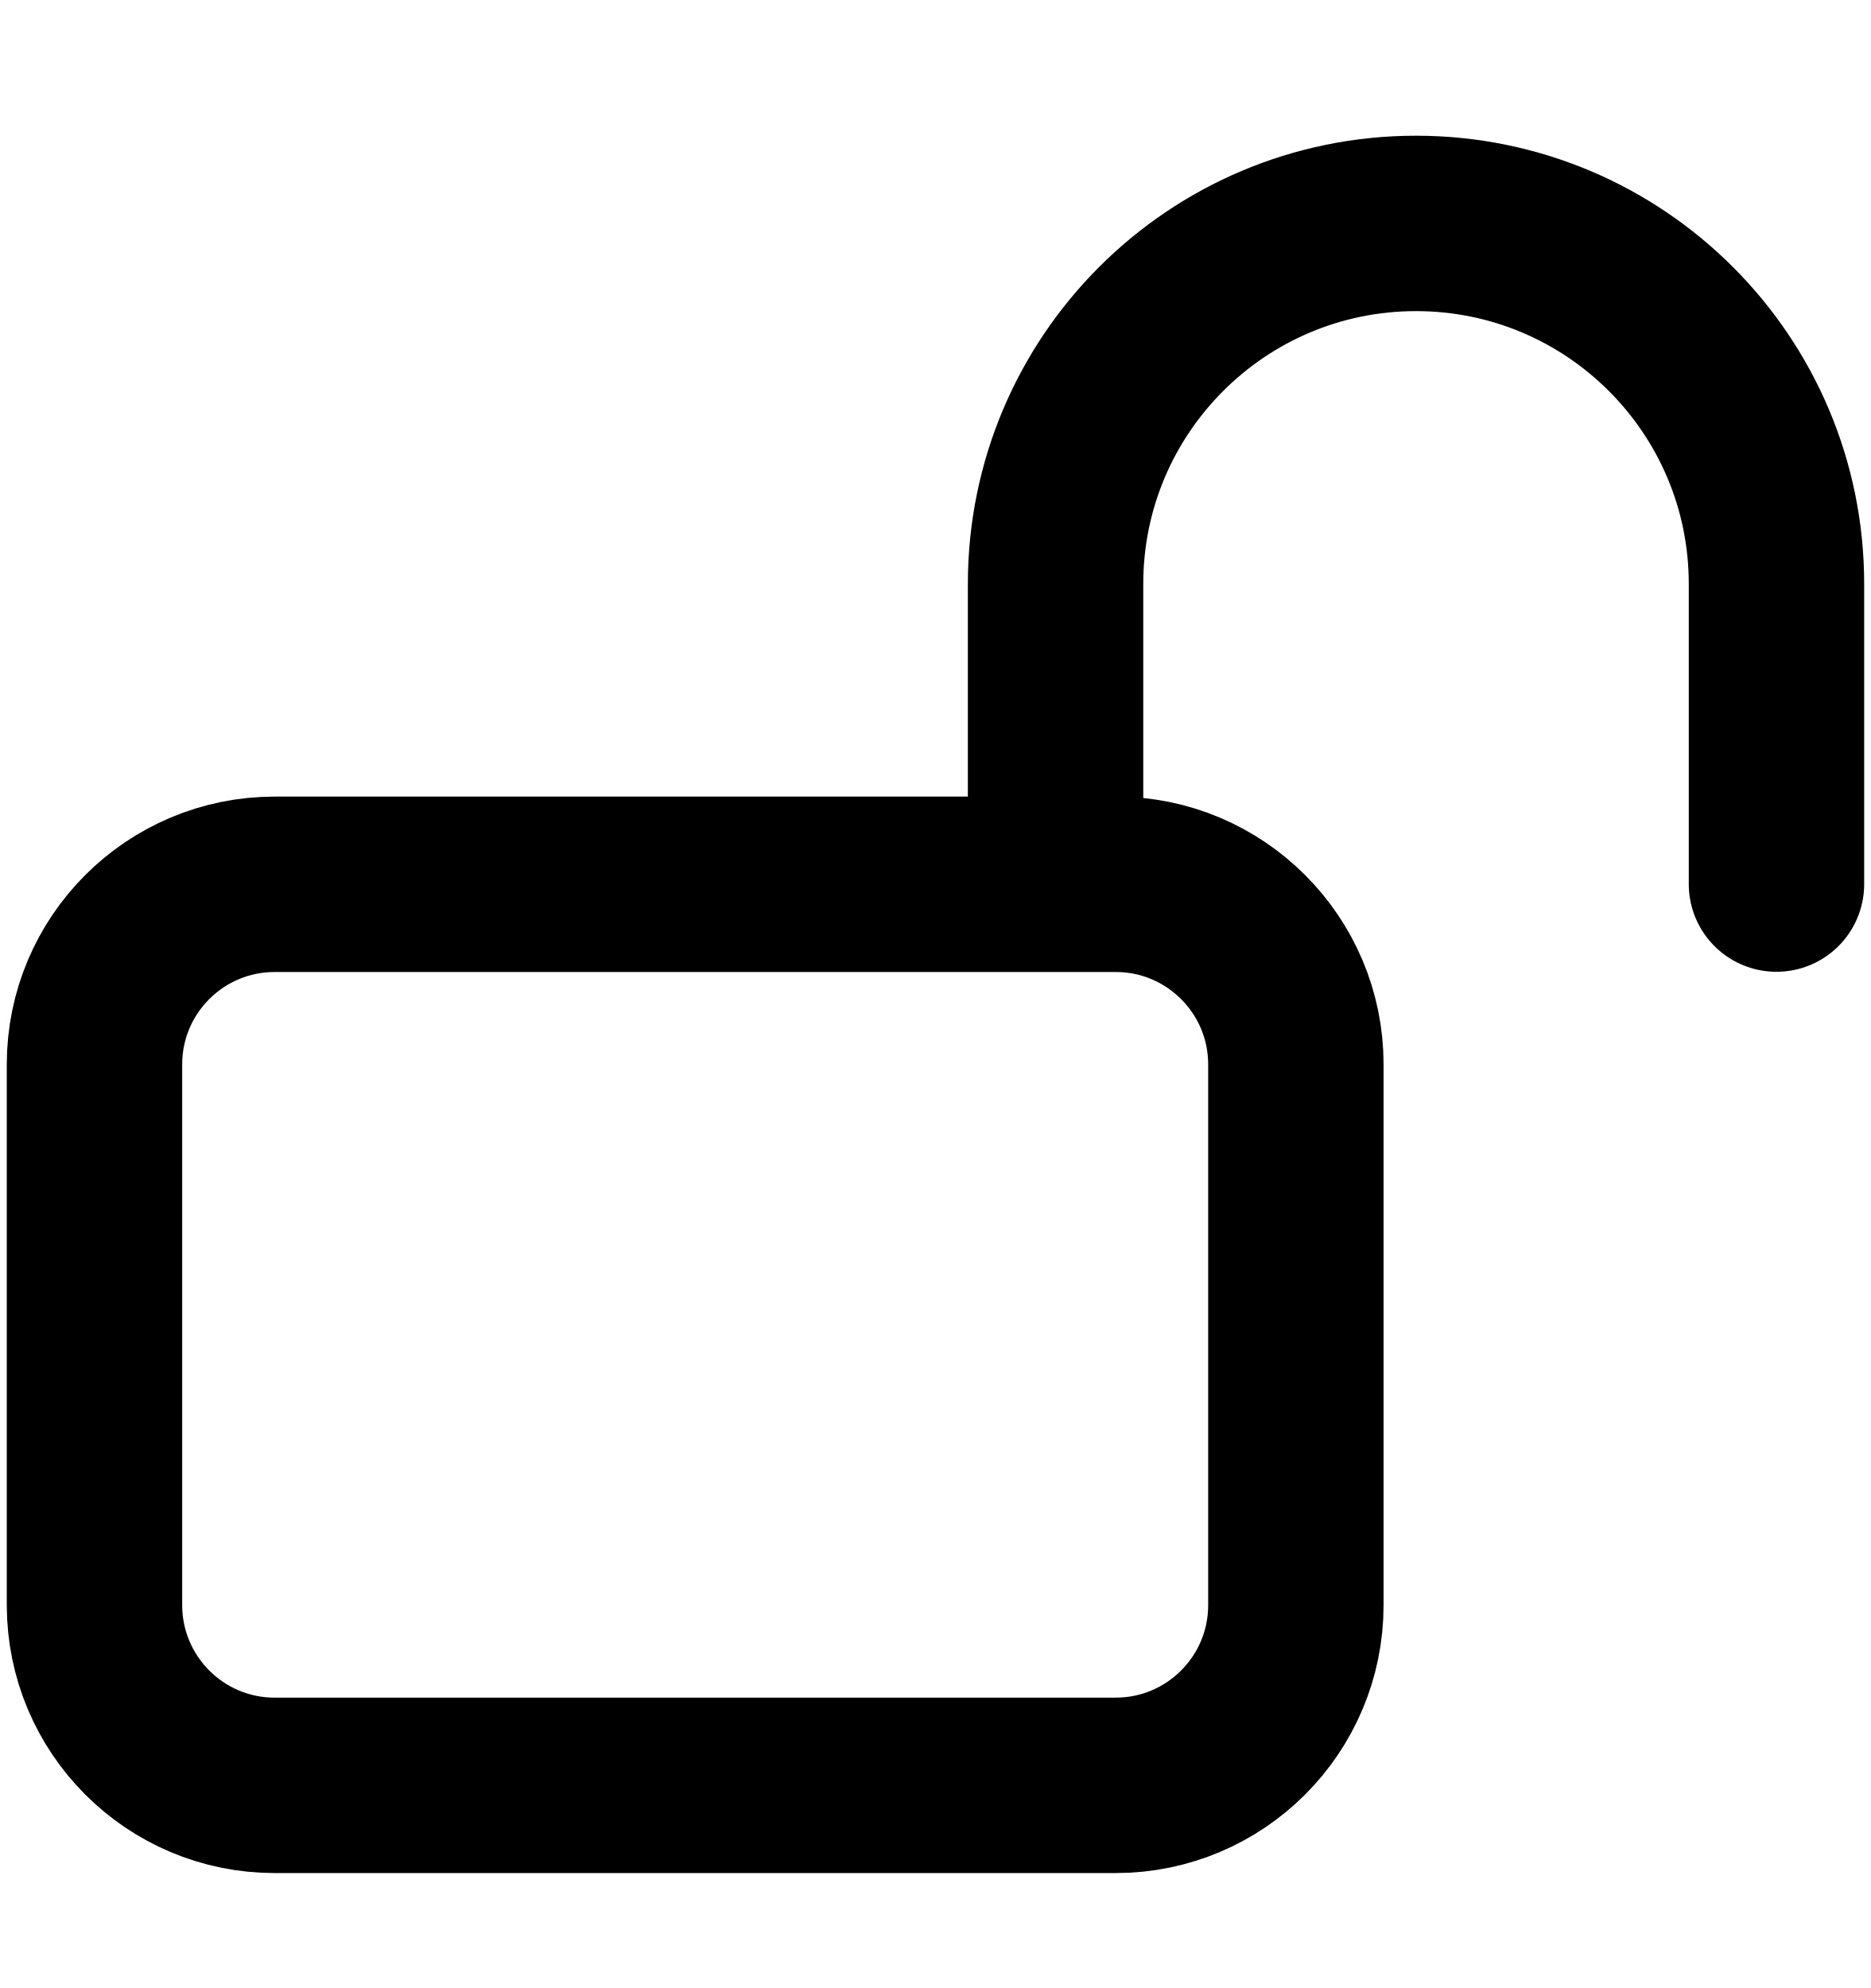
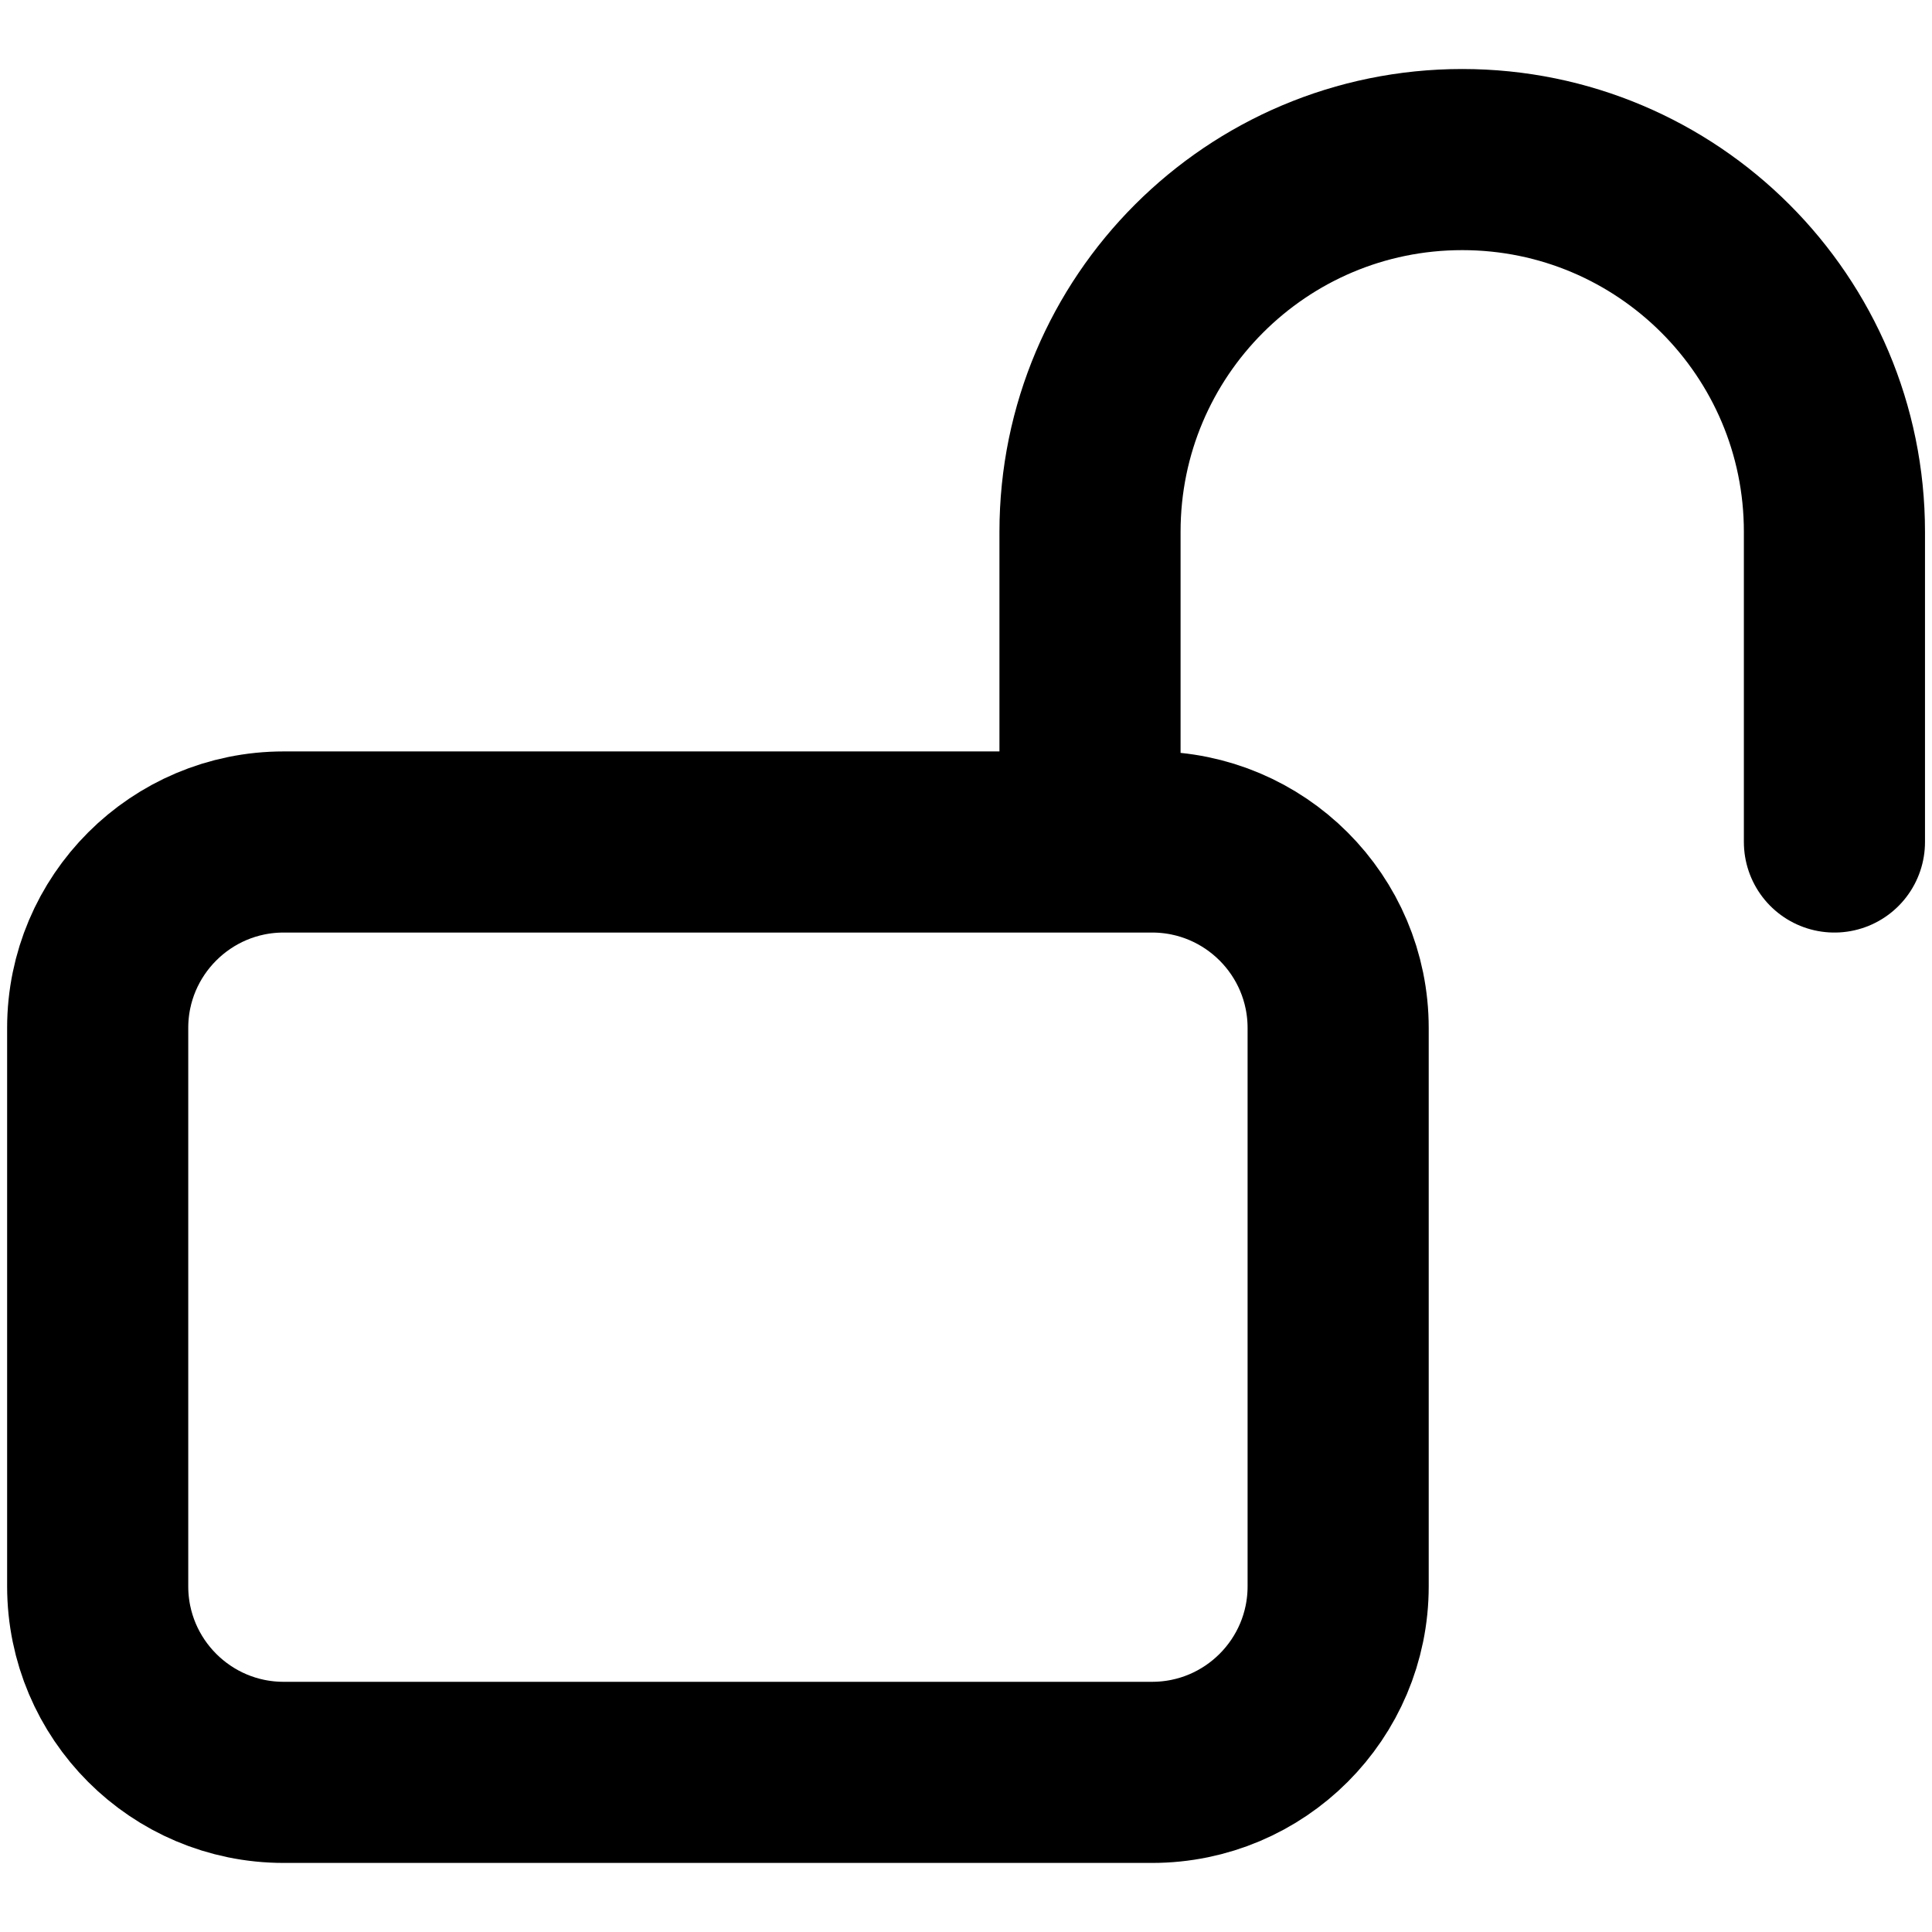
- <svg viewBox="0 0 16 17" stroke-width="1.5" stroke="currentColor" aria-hidden="true" fill="none">
-   <g clip-path="url(#a)">
-     <path stroke-linecap="round" stroke-linejoin="round" d="M9.027 7.561V4.993a3.082 3.082 0 016.165 0V7.56M2.349 15.267h7.192c.851 0 1.541-.69 1.541-1.541V9.102c0-.85-.69-1.54-1.54-1.54H2.348c-.85 0-1.54.69-1.54 1.54v4.623c0 .852.69 1.542 1.54 1.542z" />
-   </g>
+ <svg xmlns="http://www.w3.org/2000/svg" viewBox="0 0 16 16" stroke-width="1.5" stroke="currentColor" aria-hidden="true" fill="none">
  <defs>
    <clipPath id="a">
-       <path d="M0 0h16v16H0z" transform="translate(0 .589)" />
+       <path d="M0 0h16v16H0z" />
    </clipPath>
  </defs>
+   <g clip-path="url(#a)">
+     <path stroke-linecap="round" stroke-linejoin="round" d="M9.027 6.973V4.404a3.082 3.082 0 016.165 0v2.569M2.349 14.678h7.192c.851 0 1.541-.69 1.541-1.541V8.514c0-.851-.69-1.541-1.541-1.541H2.349c-.85 0-1.54.69-1.54 1.54v4.624c0 .851.69 1.541 1.54 1.541z" />
+   </g>
</svg>
